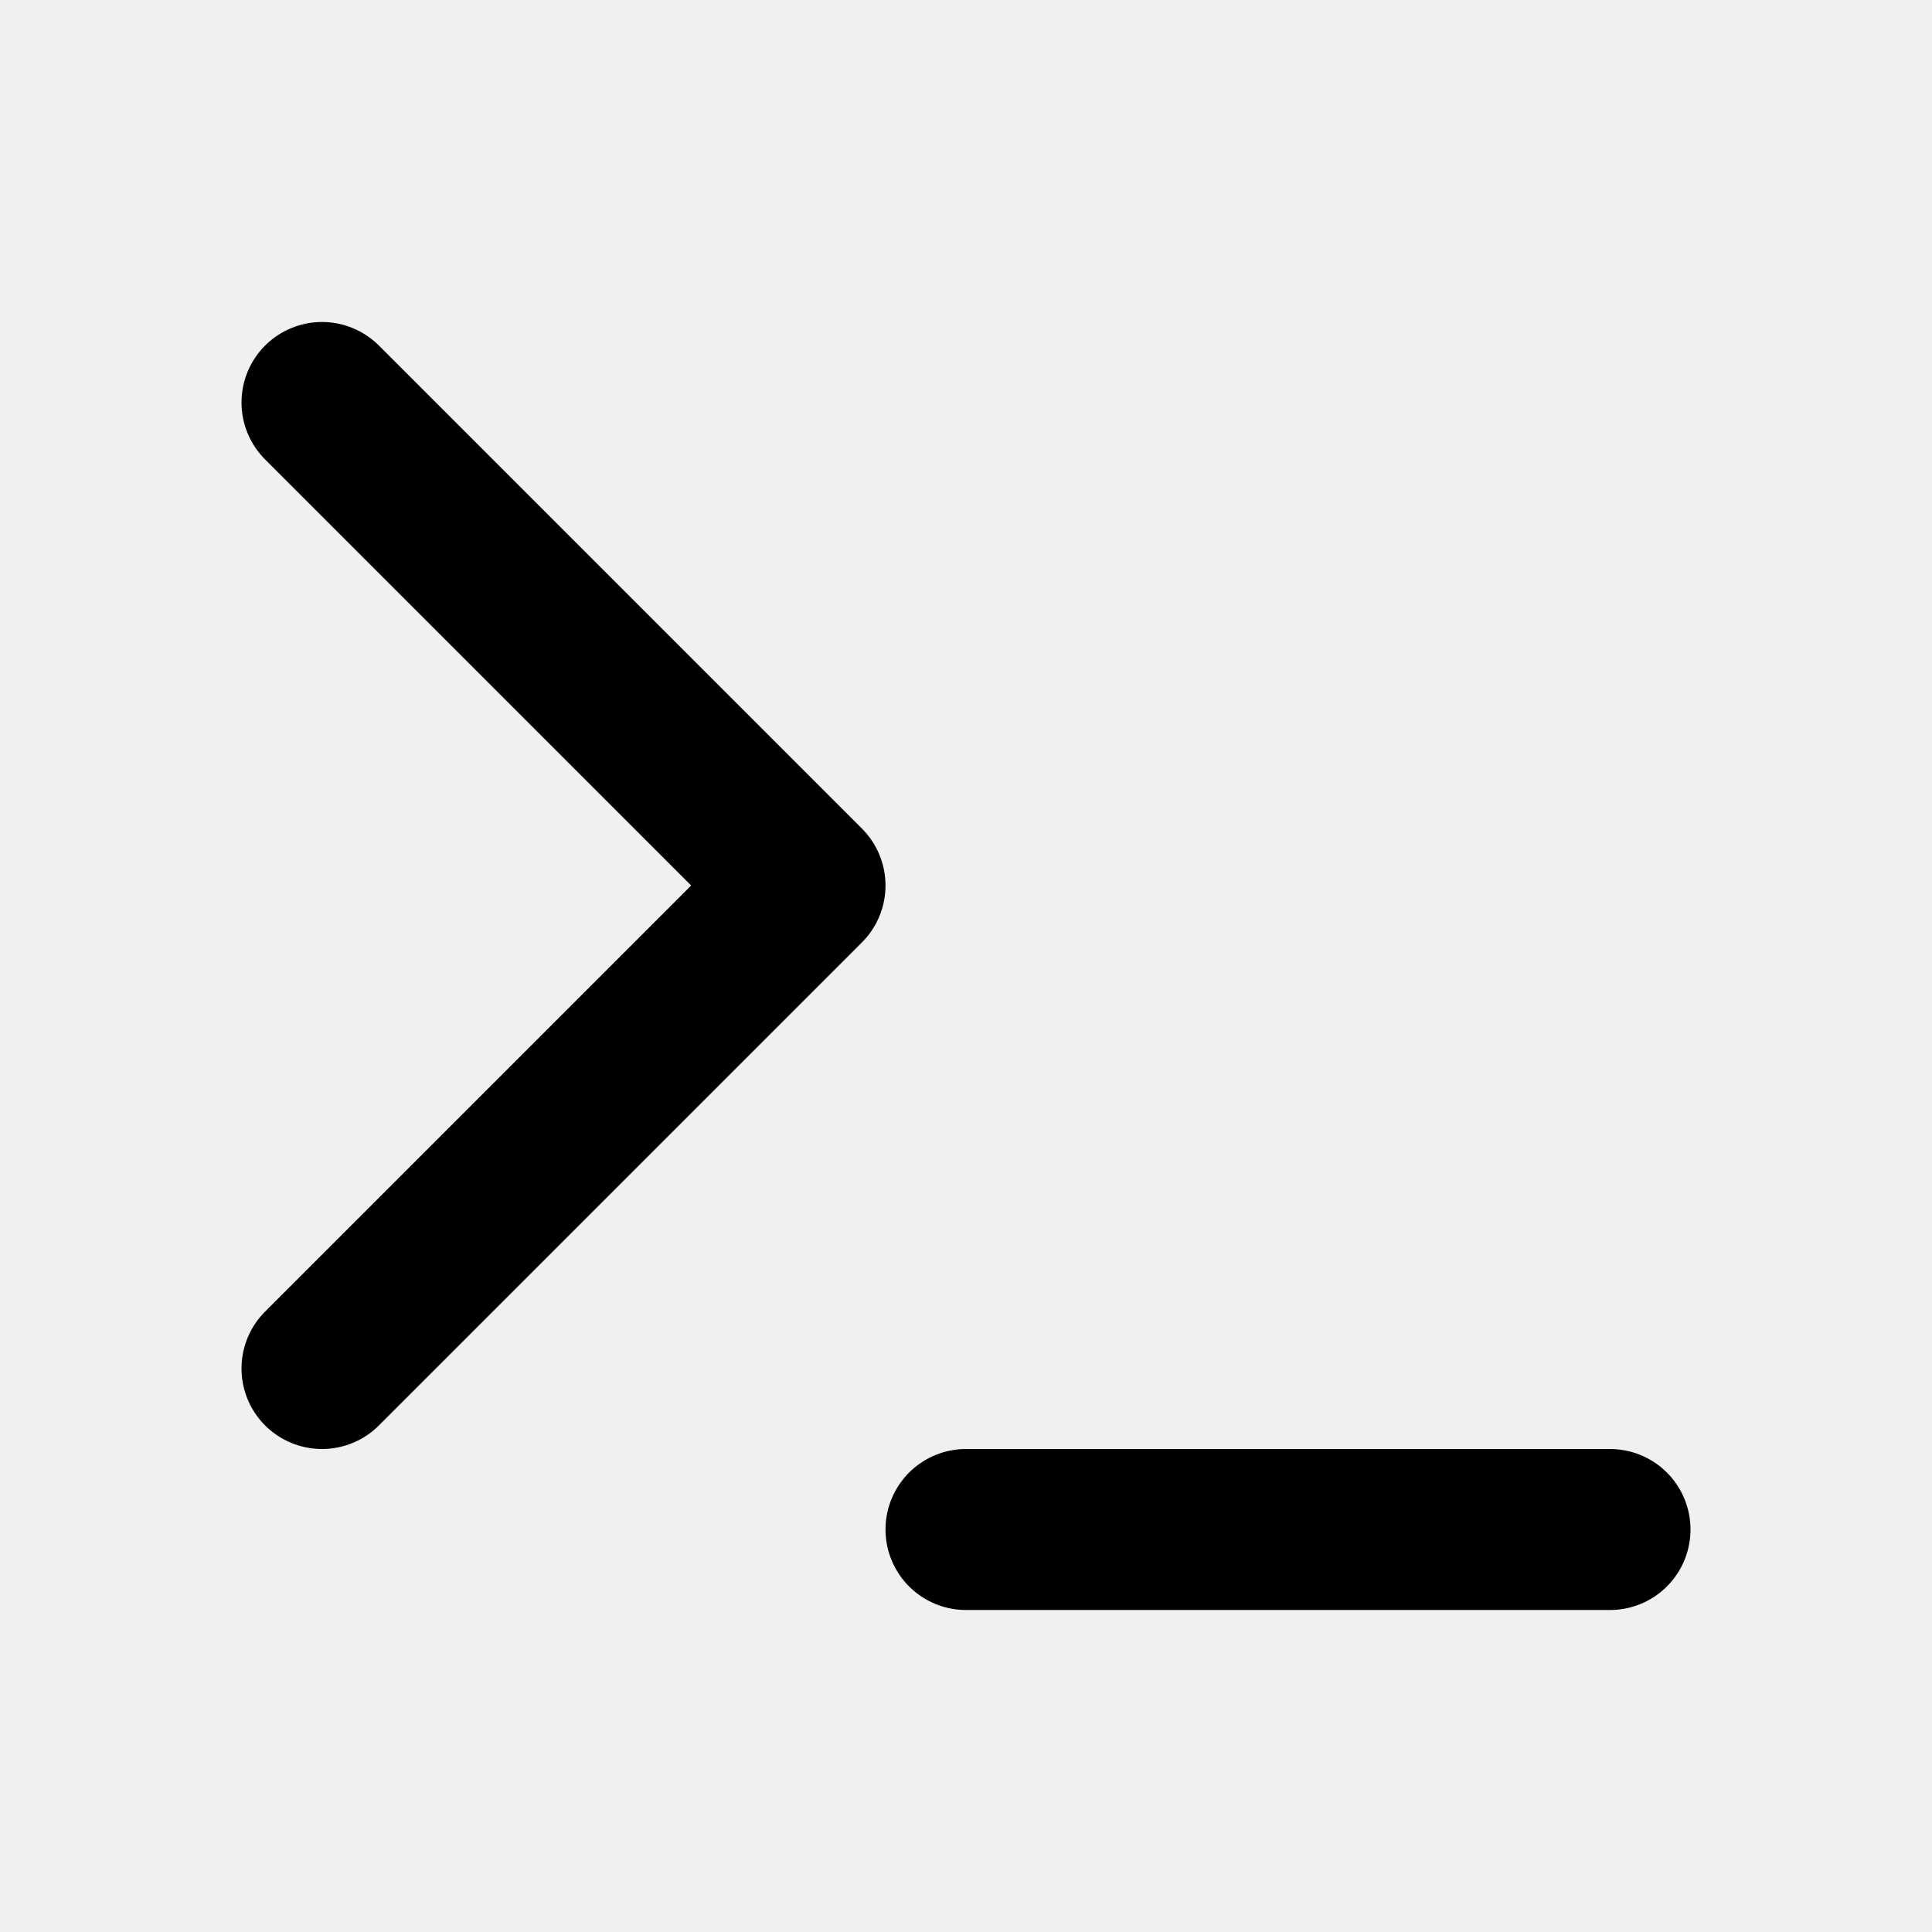
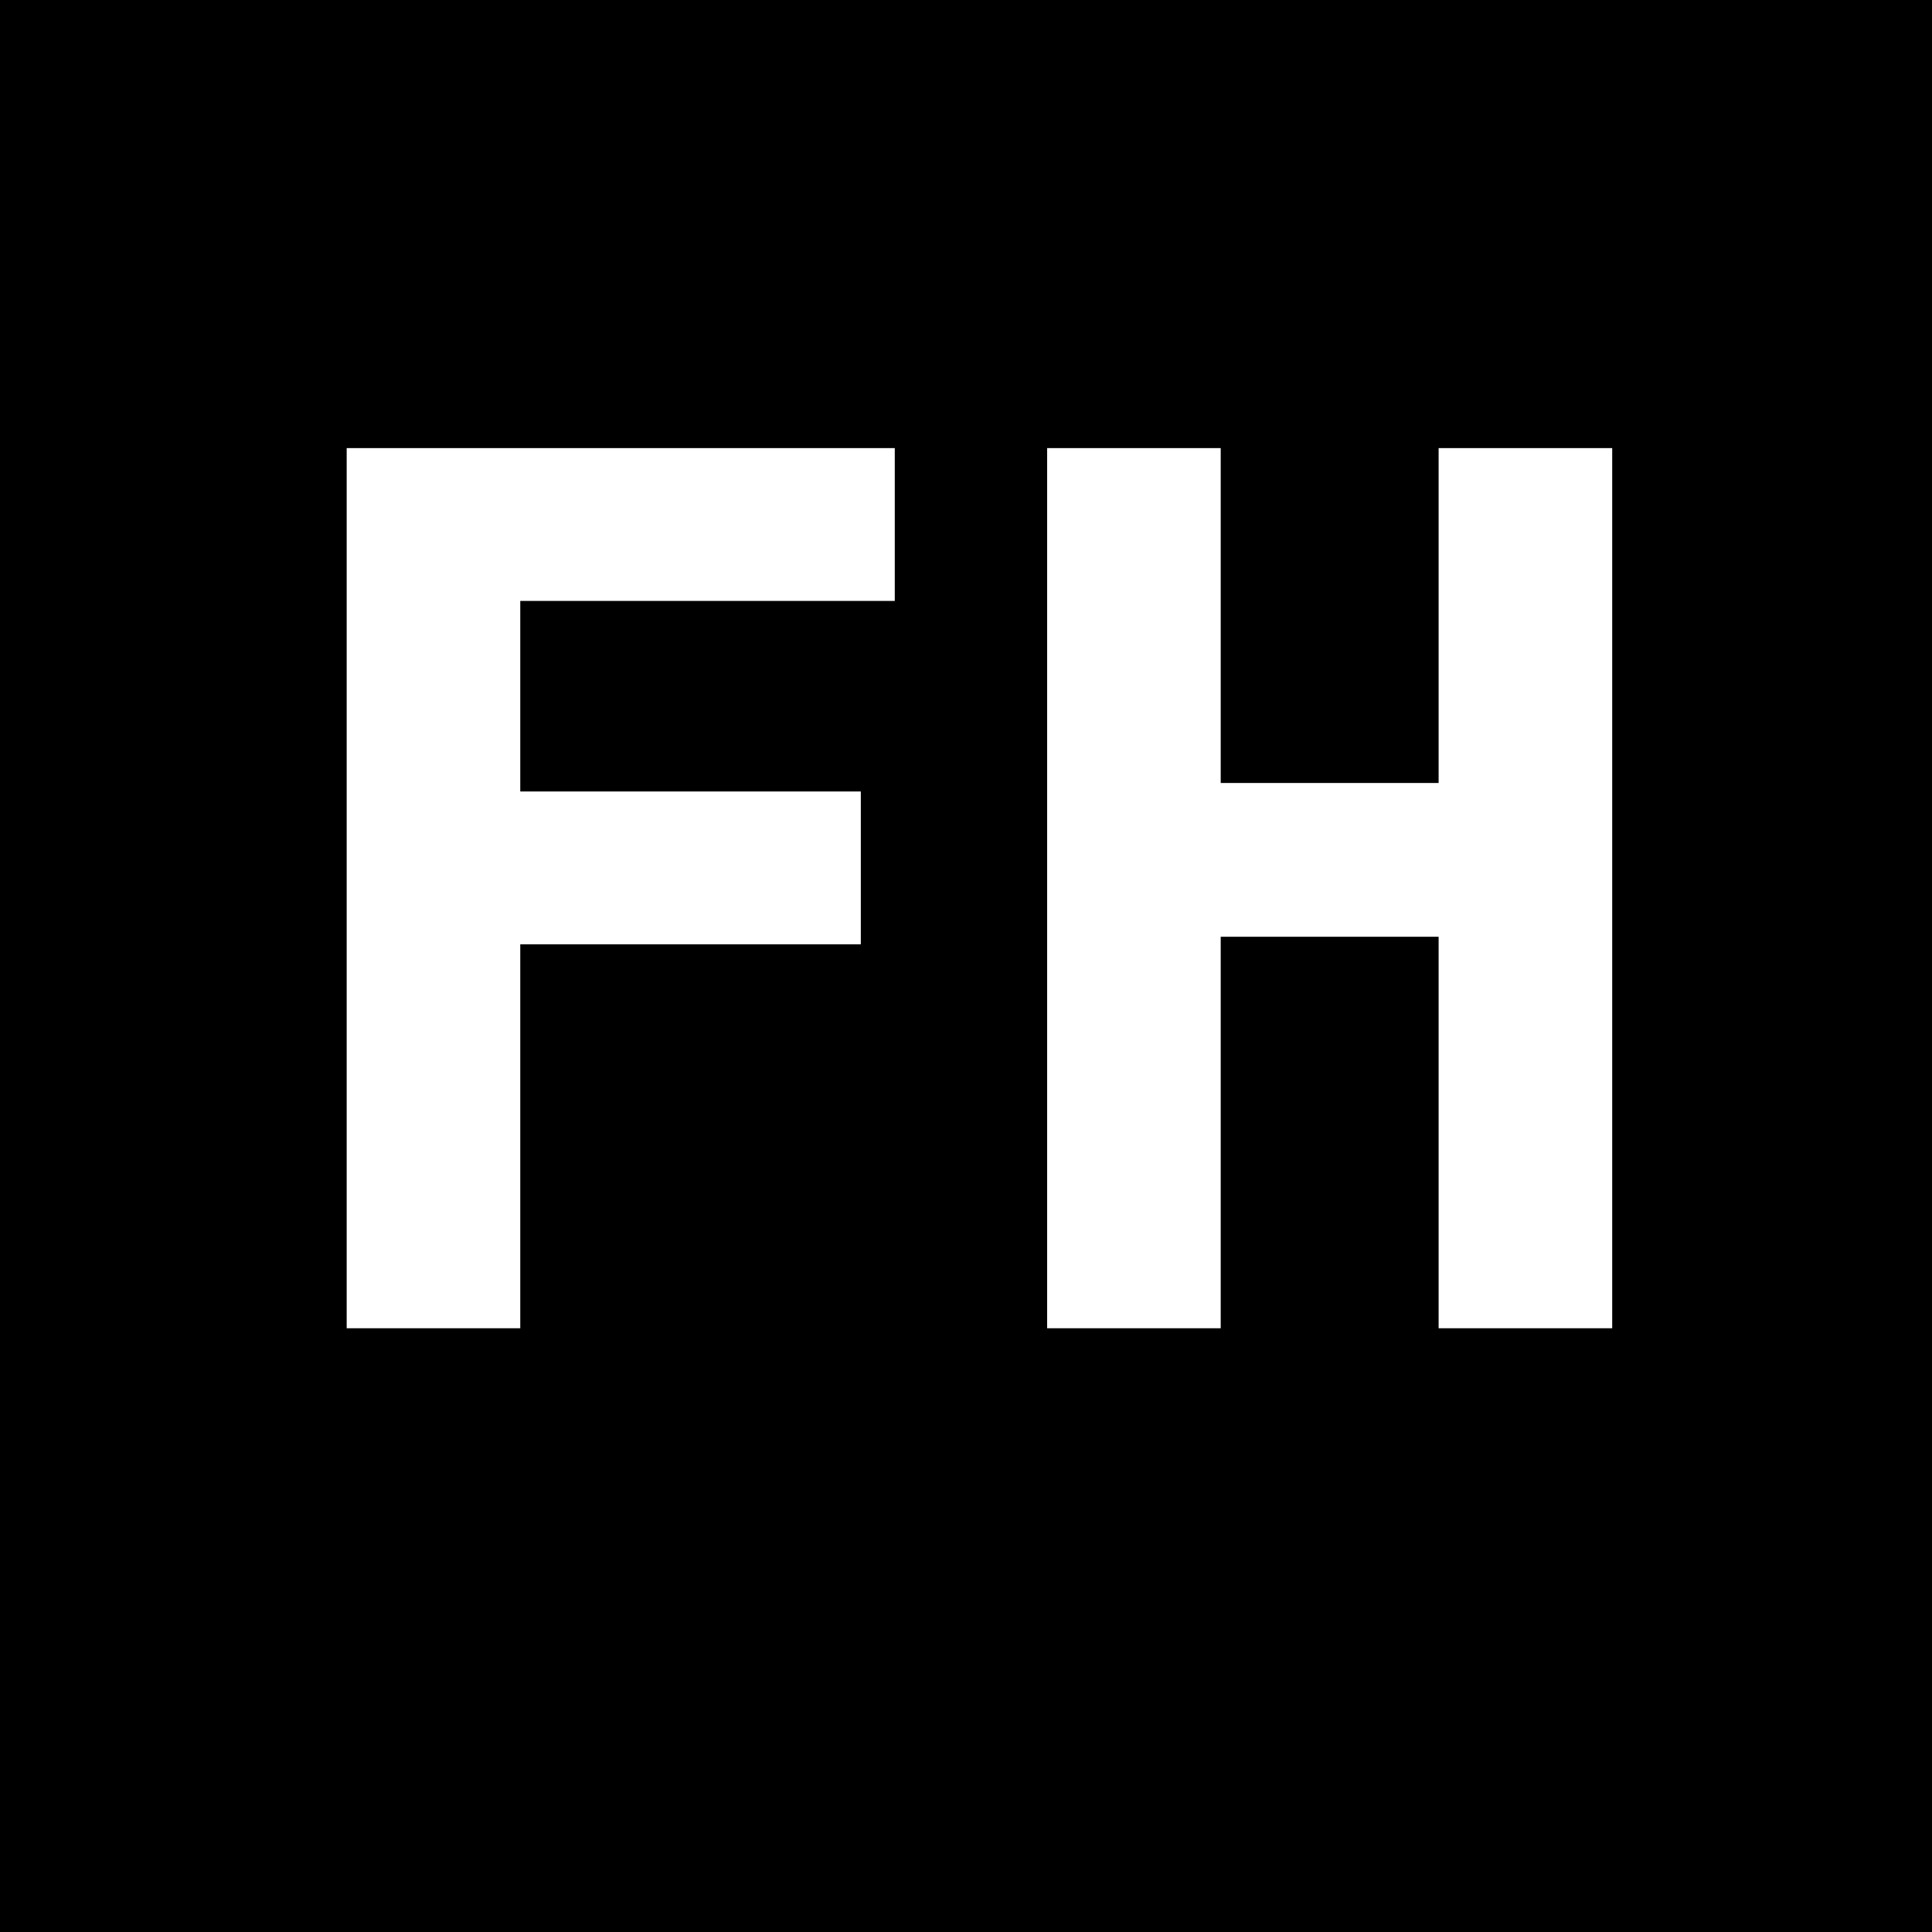
- <svg xmlns="http://www.w3.org/2000/svg" width="32" height="32" viewBox="0 0 24 24" fill="none" stroke="#000000" stroke-width="2" stroke-linecap="round" stroke-linejoin="round">
-   <polyline points="4 17 10 11 4 5" />
-   <line x1="12" y1="19" x2="20" y2="19" />
+ <svg xmlns="http://www.w3.org/2000/svg" viewBox="0 0 32 32">
+   <rect width="32" height="32" fill="#000000" />
+   <text x="16" y="22" font-family="monospace" font-weight="900" font-size="20" fill="#ffffff" text-anchor="middle">FH</text>
</svg>
